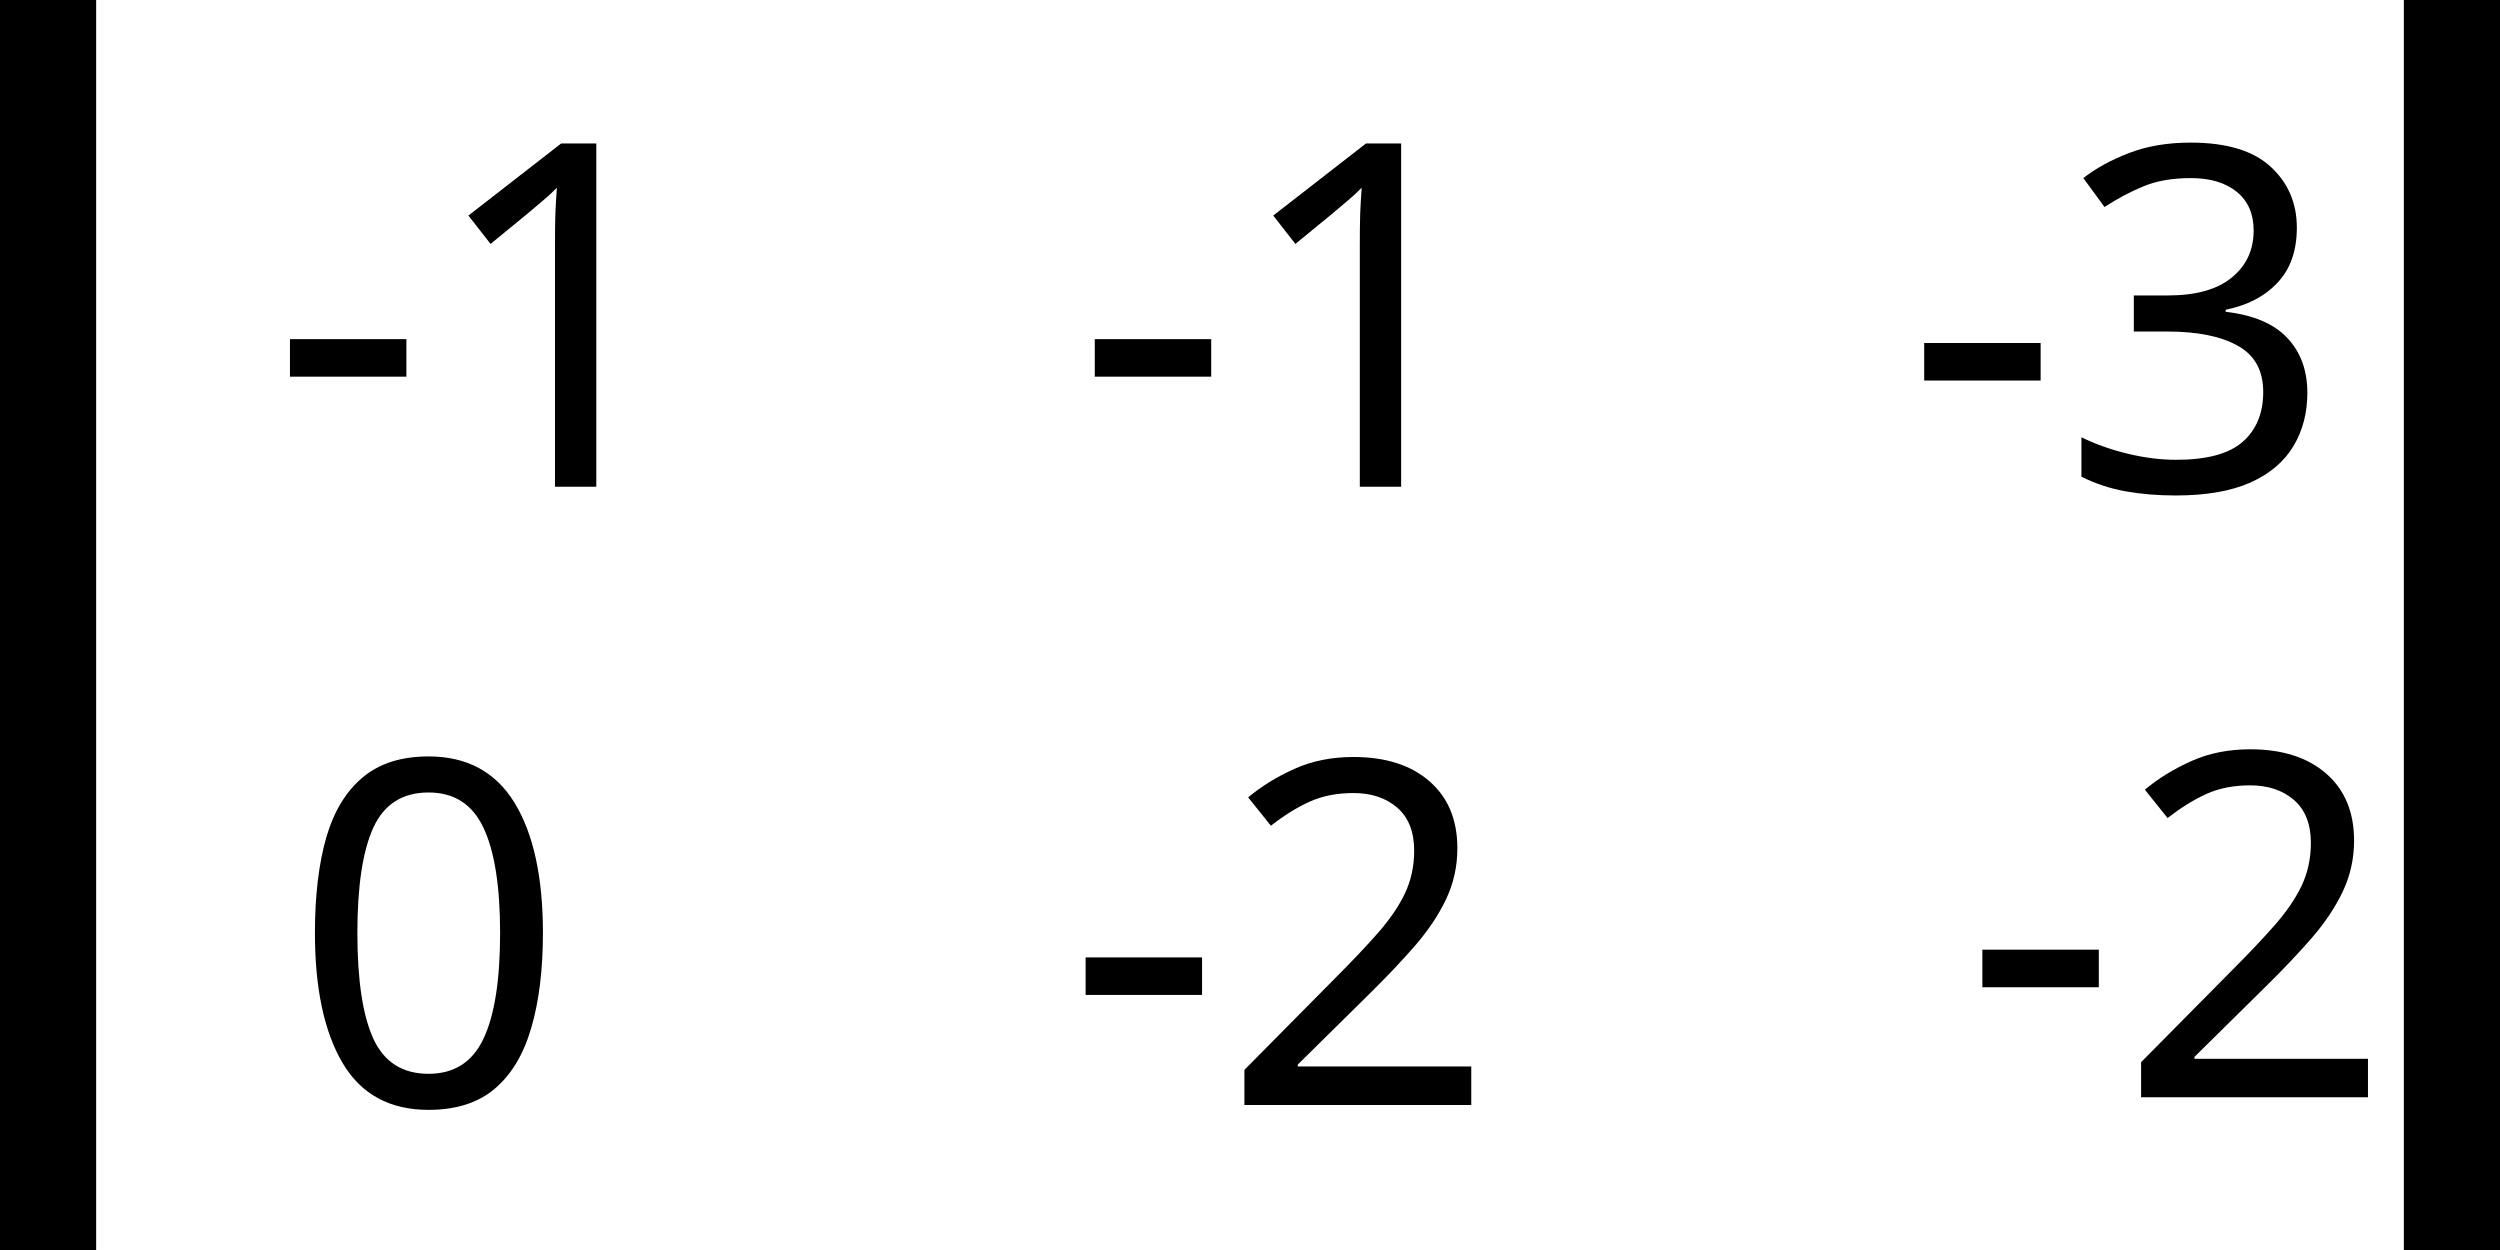
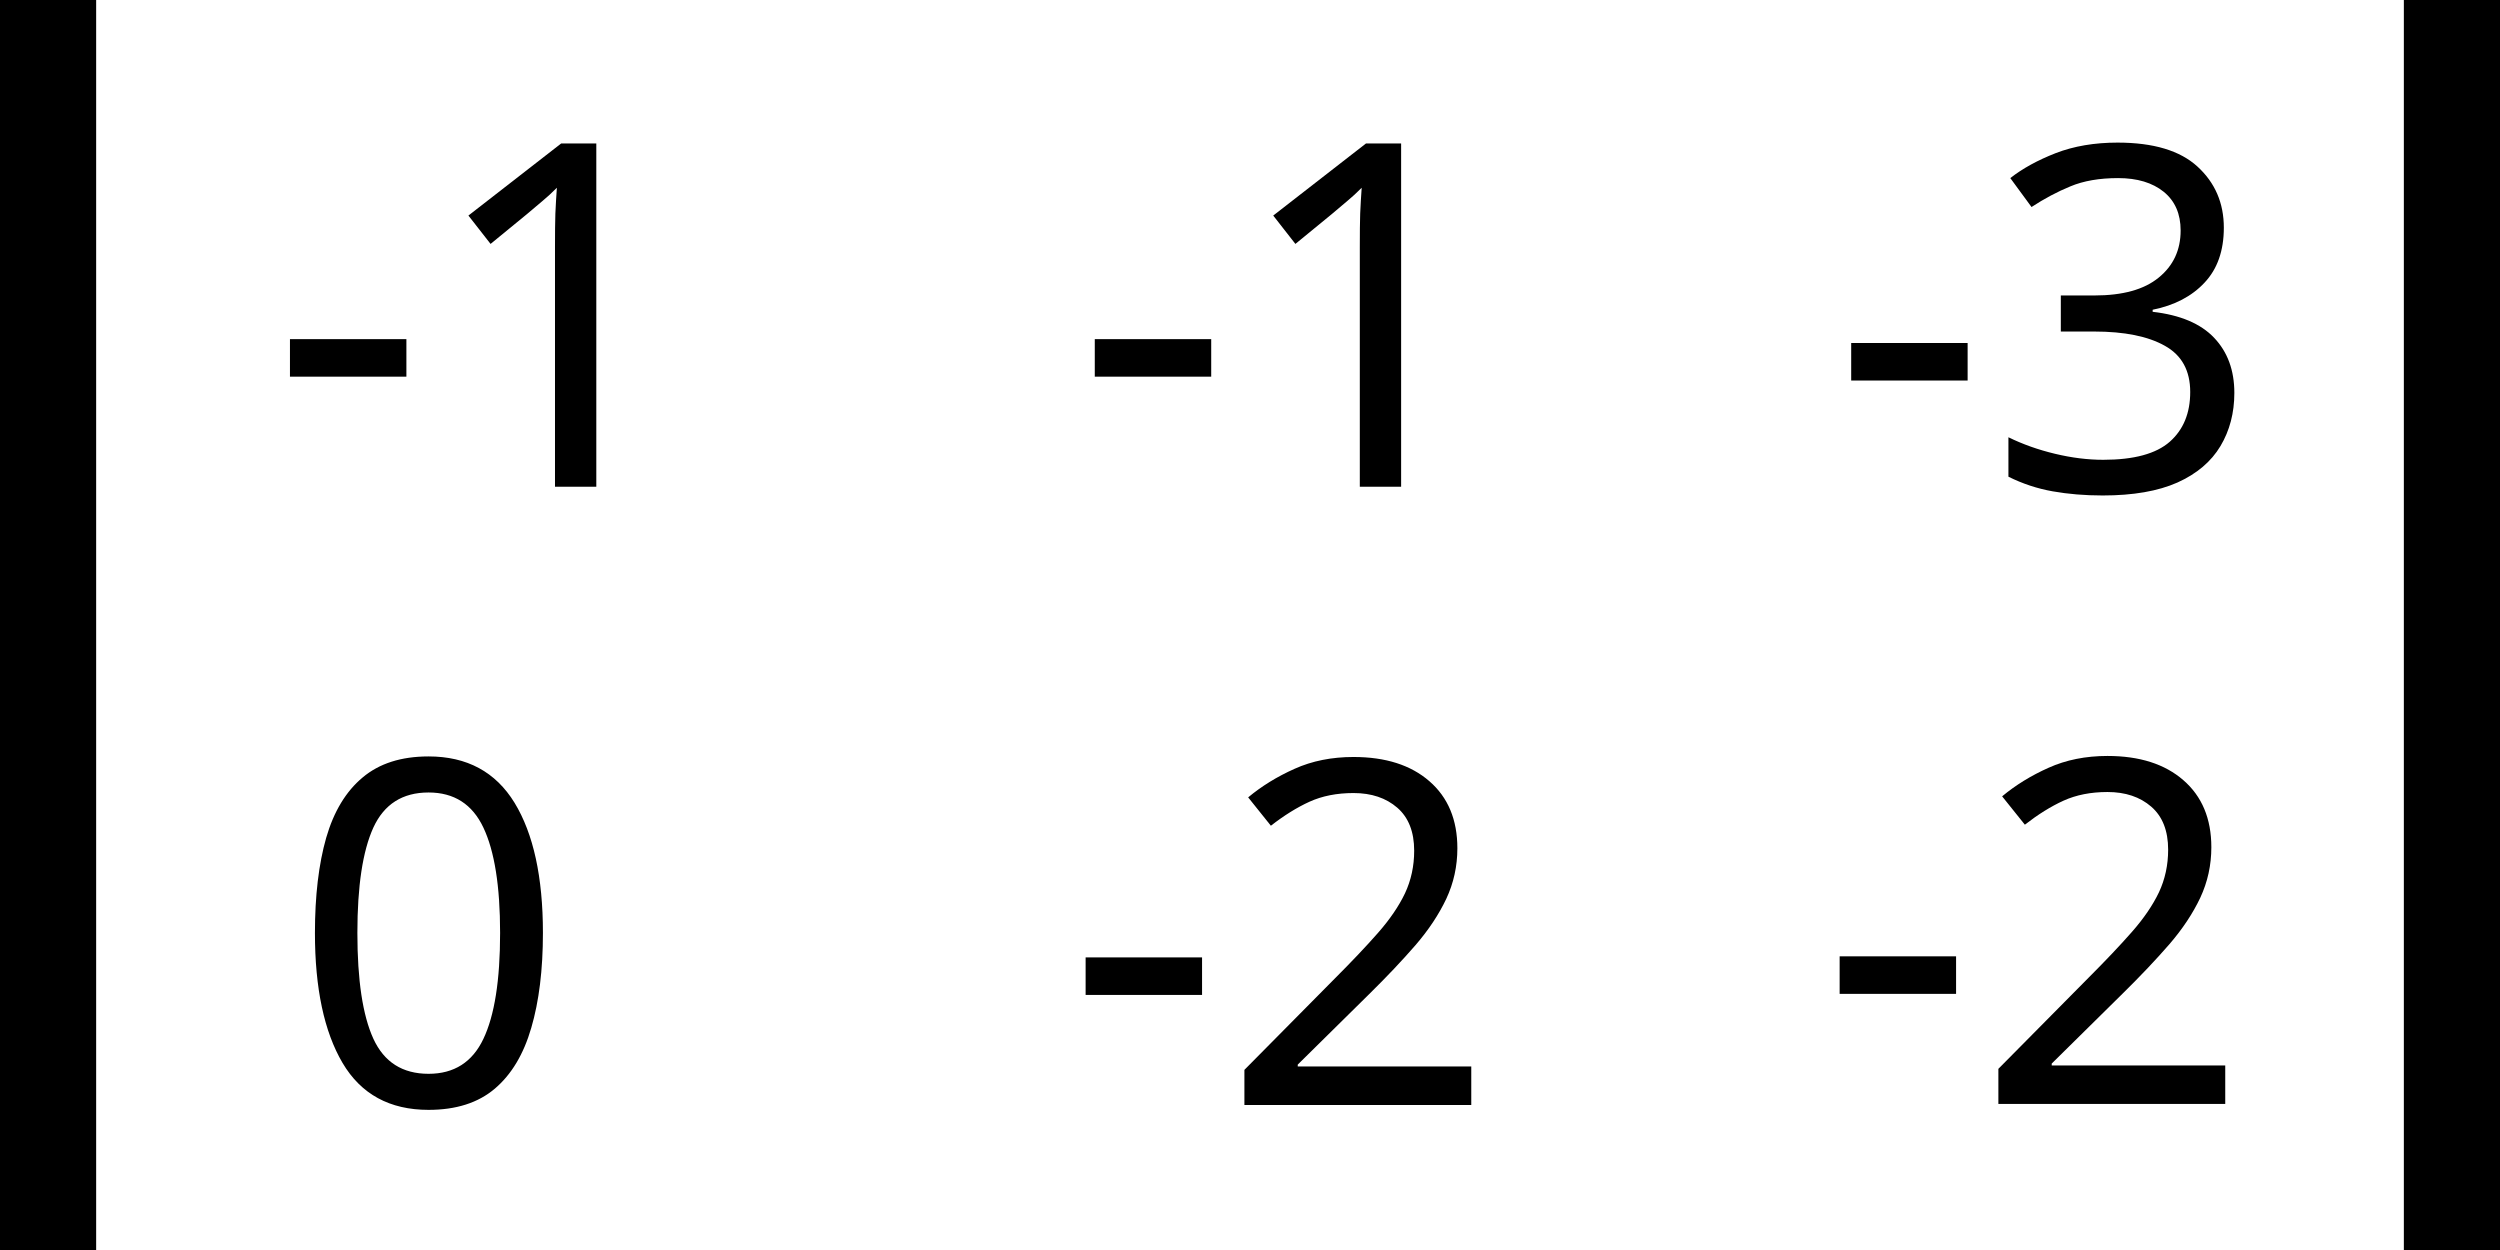
<svg xmlns="http://www.w3.org/2000/svg" width="58.702mm" height="29.351mm" viewBox="0 0 208 104" id="svg2" version="1.1">
  <defs id="defs4" />
  <g id="layer1" transform="translate(-73.28571,-155.3622)">
    <rect style="opacity:1;fill:#000000;fill-opacity:1;stroke:none;stroke-width:16;stroke-linecap:butt;stroke-linejoin:round;stroke-miterlimit:4;stroke-dasharray:none;stroke-opacity:1" id="rect4211" width="8" height="104" x="73.286" y="155.362" />
    <rect style="opacity:1;fill:#000000;fill-opacity:1;stroke:none;stroke-width:16;stroke-linecap:butt;stroke-linejoin:round;stroke-miterlimit:4;stroke-dasharray:none;stroke-opacity:1" id="rect4221" width="8" height="104" x="273.286" y="155.362" />
    <text xml:space="preserve" style="font-style:normal;font-variant:normal;font-weight:normal;font-stretch:normal;font-size:40px;line-height:125%;font-family:Ubuntu;-inkscape-font-specification:'Ubuntu, Normal';text-align:start;letter-spacing:0px;word-spacing:0px;writing-mode:lr-tb;text-anchor:start;fill:#000000;fill-opacity:1;stroke:none;stroke-width:1px;stroke-linecap:butt;stroke-linejoin:miter;stroke-opacity:1" x="95.816" y="195.862" id="text4223">
      <tspan id="tspan4225" x="95.816" y="195.862">-1   -1 </tspan>
      <tspan x="95.816" y="245.862" id="tspan4227" />
    </text>
-     <text xml:space="preserve" style="font-style:normal;font-variant:normal;font-weight:normal;font-stretch:normal;font-size:40px;line-height:125%;font-family:Ubuntu;-inkscape-font-specification:'Ubuntu, Normal';text-align:start;letter-spacing:0px;word-spacing:0px;writing-mode:lr-tb;text-anchor:start;fill:#000000;fill-opacity:1;stroke:none;stroke-width:1px;stroke-linecap:butt;stroke-linejoin:miter;stroke-opacity:1" x="231.786" y="196.182" id="text4229">
-       <tspan id="tspan4231" x="231.786" y="196.182">-3</tspan>
-       <tspan x="231.786" y="246.182" id="tspan4233" />
+     <text xml:space="preserve" style="font-style:normal;font-variant:normal;font-weight:normal;font-stretch:normal;font-size:40px;line-height:125%;font-family:Ubuntu;-inkscape-font-specification:'Ubuntu, Normal';text-align:start;letter-spacing:0px;word-spacing:0px;writing-mode:lr-tb;text-anchor:start;fill:#000000;fill-opacity:1;stroke:none;stroke-width:1px;stroke-linecap:butt;stroke-linejoin:miter;stroke-opacity:1" x="225.709" y="196.182" id="text4229">
+       <tspan id="tspan4231" x="225.709" y="196.182">-3</tspan>
+       <tspan x="225.709" y="246.182" id="tspan4233" />
    </text>
    <text xml:space="preserve" style="font-style:normal;font-variant:normal;font-weight:normal;font-stretch:normal;font-size:40px;line-height:125%;font-family:Ubuntu;-inkscape-font-specification:'Ubuntu, Normal';text-align:start;letter-spacing:0px;word-spacing:0px;writing-mode:lr-tb;text-anchor:start;fill:#000000;fill-opacity:1;stroke:none;stroke-width:1px;stroke-linecap:butt;stroke-linejoin:miter;stroke-opacity:1" x="99.536" y="210.418" id="text4353">
-       <tspan id="tspan4355" x="99.536" y="210.418"> </tspan>
+       <tspan id="tspan4355" x="99.536" y="210.418" />
    </text>
    <text xml:space="preserve" style="font-style:normal;font-variant:normal;font-weight:normal;font-stretch:normal;font-size:40px;line-height:125%;font-family:Ubuntu;-inkscape-font-specification:'Ubuntu, Normal';text-align:start;letter-spacing:0px;word-spacing:0px;writing-mode:lr-tb;text-anchor:start;fill:#000000;fill-opacity:1;stroke:none;stroke-width:1px;stroke-linecap:butt;stroke-linejoin:miter;stroke-opacity:1" x="97.536" y="247.296" id="text4389">
      <tspan id="tspan4391" x="97.536" y="247.296">0    -2</tspan>
    </text>
-     <text xml:space="preserve" style="font-style:normal;font-variant:normal;font-weight:normal;font-stretch:normal;font-size:40px;line-height:125%;font-family:Ubuntu;-inkscape-font-specification:'Ubuntu, Normal';text-align:start;letter-spacing:0px;word-spacing:0px;writing-mode:lr-tb;text-anchor:start;fill:#000000;fill-opacity:1;stroke:none;stroke-width:1px;stroke-linecap:butt;stroke-linejoin:miter;stroke-opacity:1" x="236.626" y="246.656" id="text4393">
-       <tspan id="tspan4395" x="236.626" y="246.656">-2</tspan>
+     <text xml:space="preserve" style="font-style:normal;font-variant:normal;font-weight:normal;font-stretch:normal;font-size:40px;line-height:125%;font-family:Ubuntu;-inkscape-font-specification:'Ubuntu, Normal';text-align:start;letter-spacing:0px;word-spacing:0px;writing-mode:lr-tb;text-anchor:start;fill:#000000;fill-opacity:1;stroke:none;stroke-width:1px;stroke-linecap:butt;stroke-linejoin:miter;stroke-opacity:1" x="224.749" y="247.209" id="text4393">
+       <tspan id="tspan4395" x="224.749" y="247.209">-2</tspan>
    </text>
    <flowRoot xml:space="preserve" id="flowRoot4397" style="fill:black;stroke:none;stroke-opacity:1;stroke-width:1px;stroke-linejoin:miter;stroke-linecap:butt;fill-opacity:1;font-family:Ubuntu;font-style:normal;font-weight:normal;font-size:40px;line-height:125%;letter-spacing:0px;word-spacing:0px;-inkscape-font-specification:'Ubuntu, Normal';font-stretch:normal;font-variant:normal;text-anchor:start;text-align:start;writing-mode:lr">
      <flowRegion id="flowRegion4399">
        <rect id="rect4401" width="161.309" height="161.861" x="13.258" y="-28.583" />
      </flowRegion>
      <flowPara id="flowPara4403" />
    </flowRoot>
  </g>
</svg>
